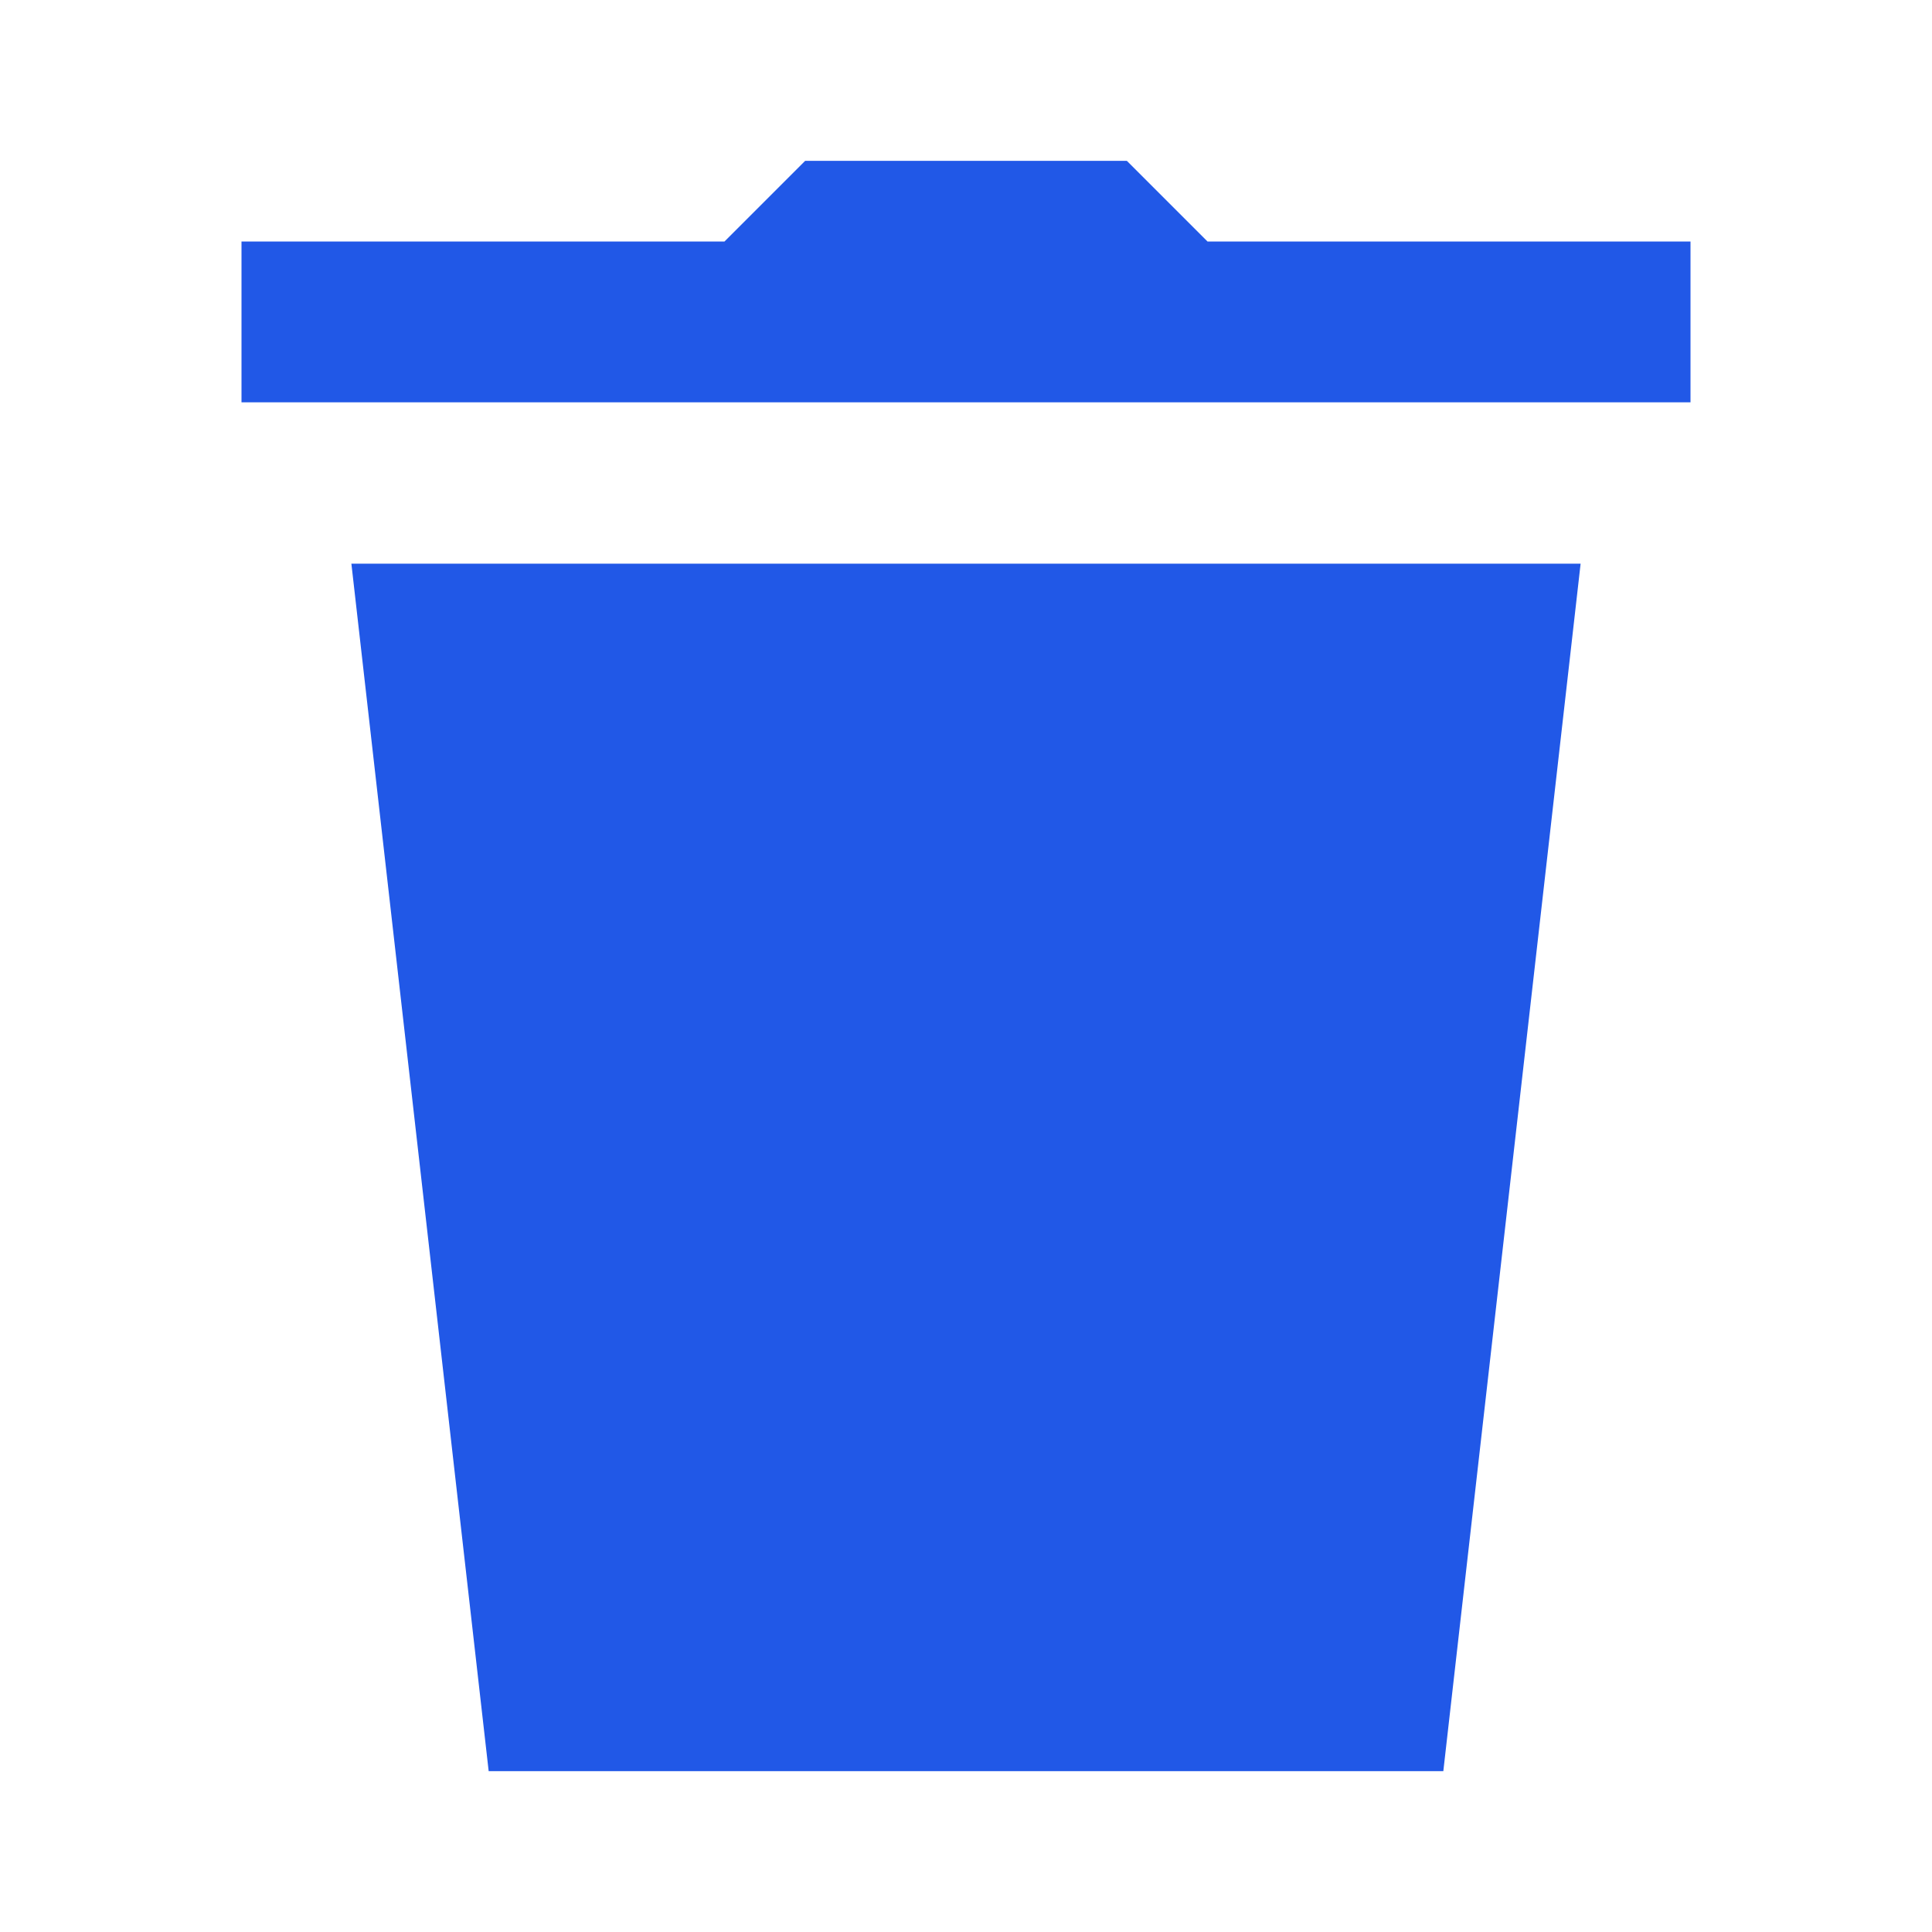
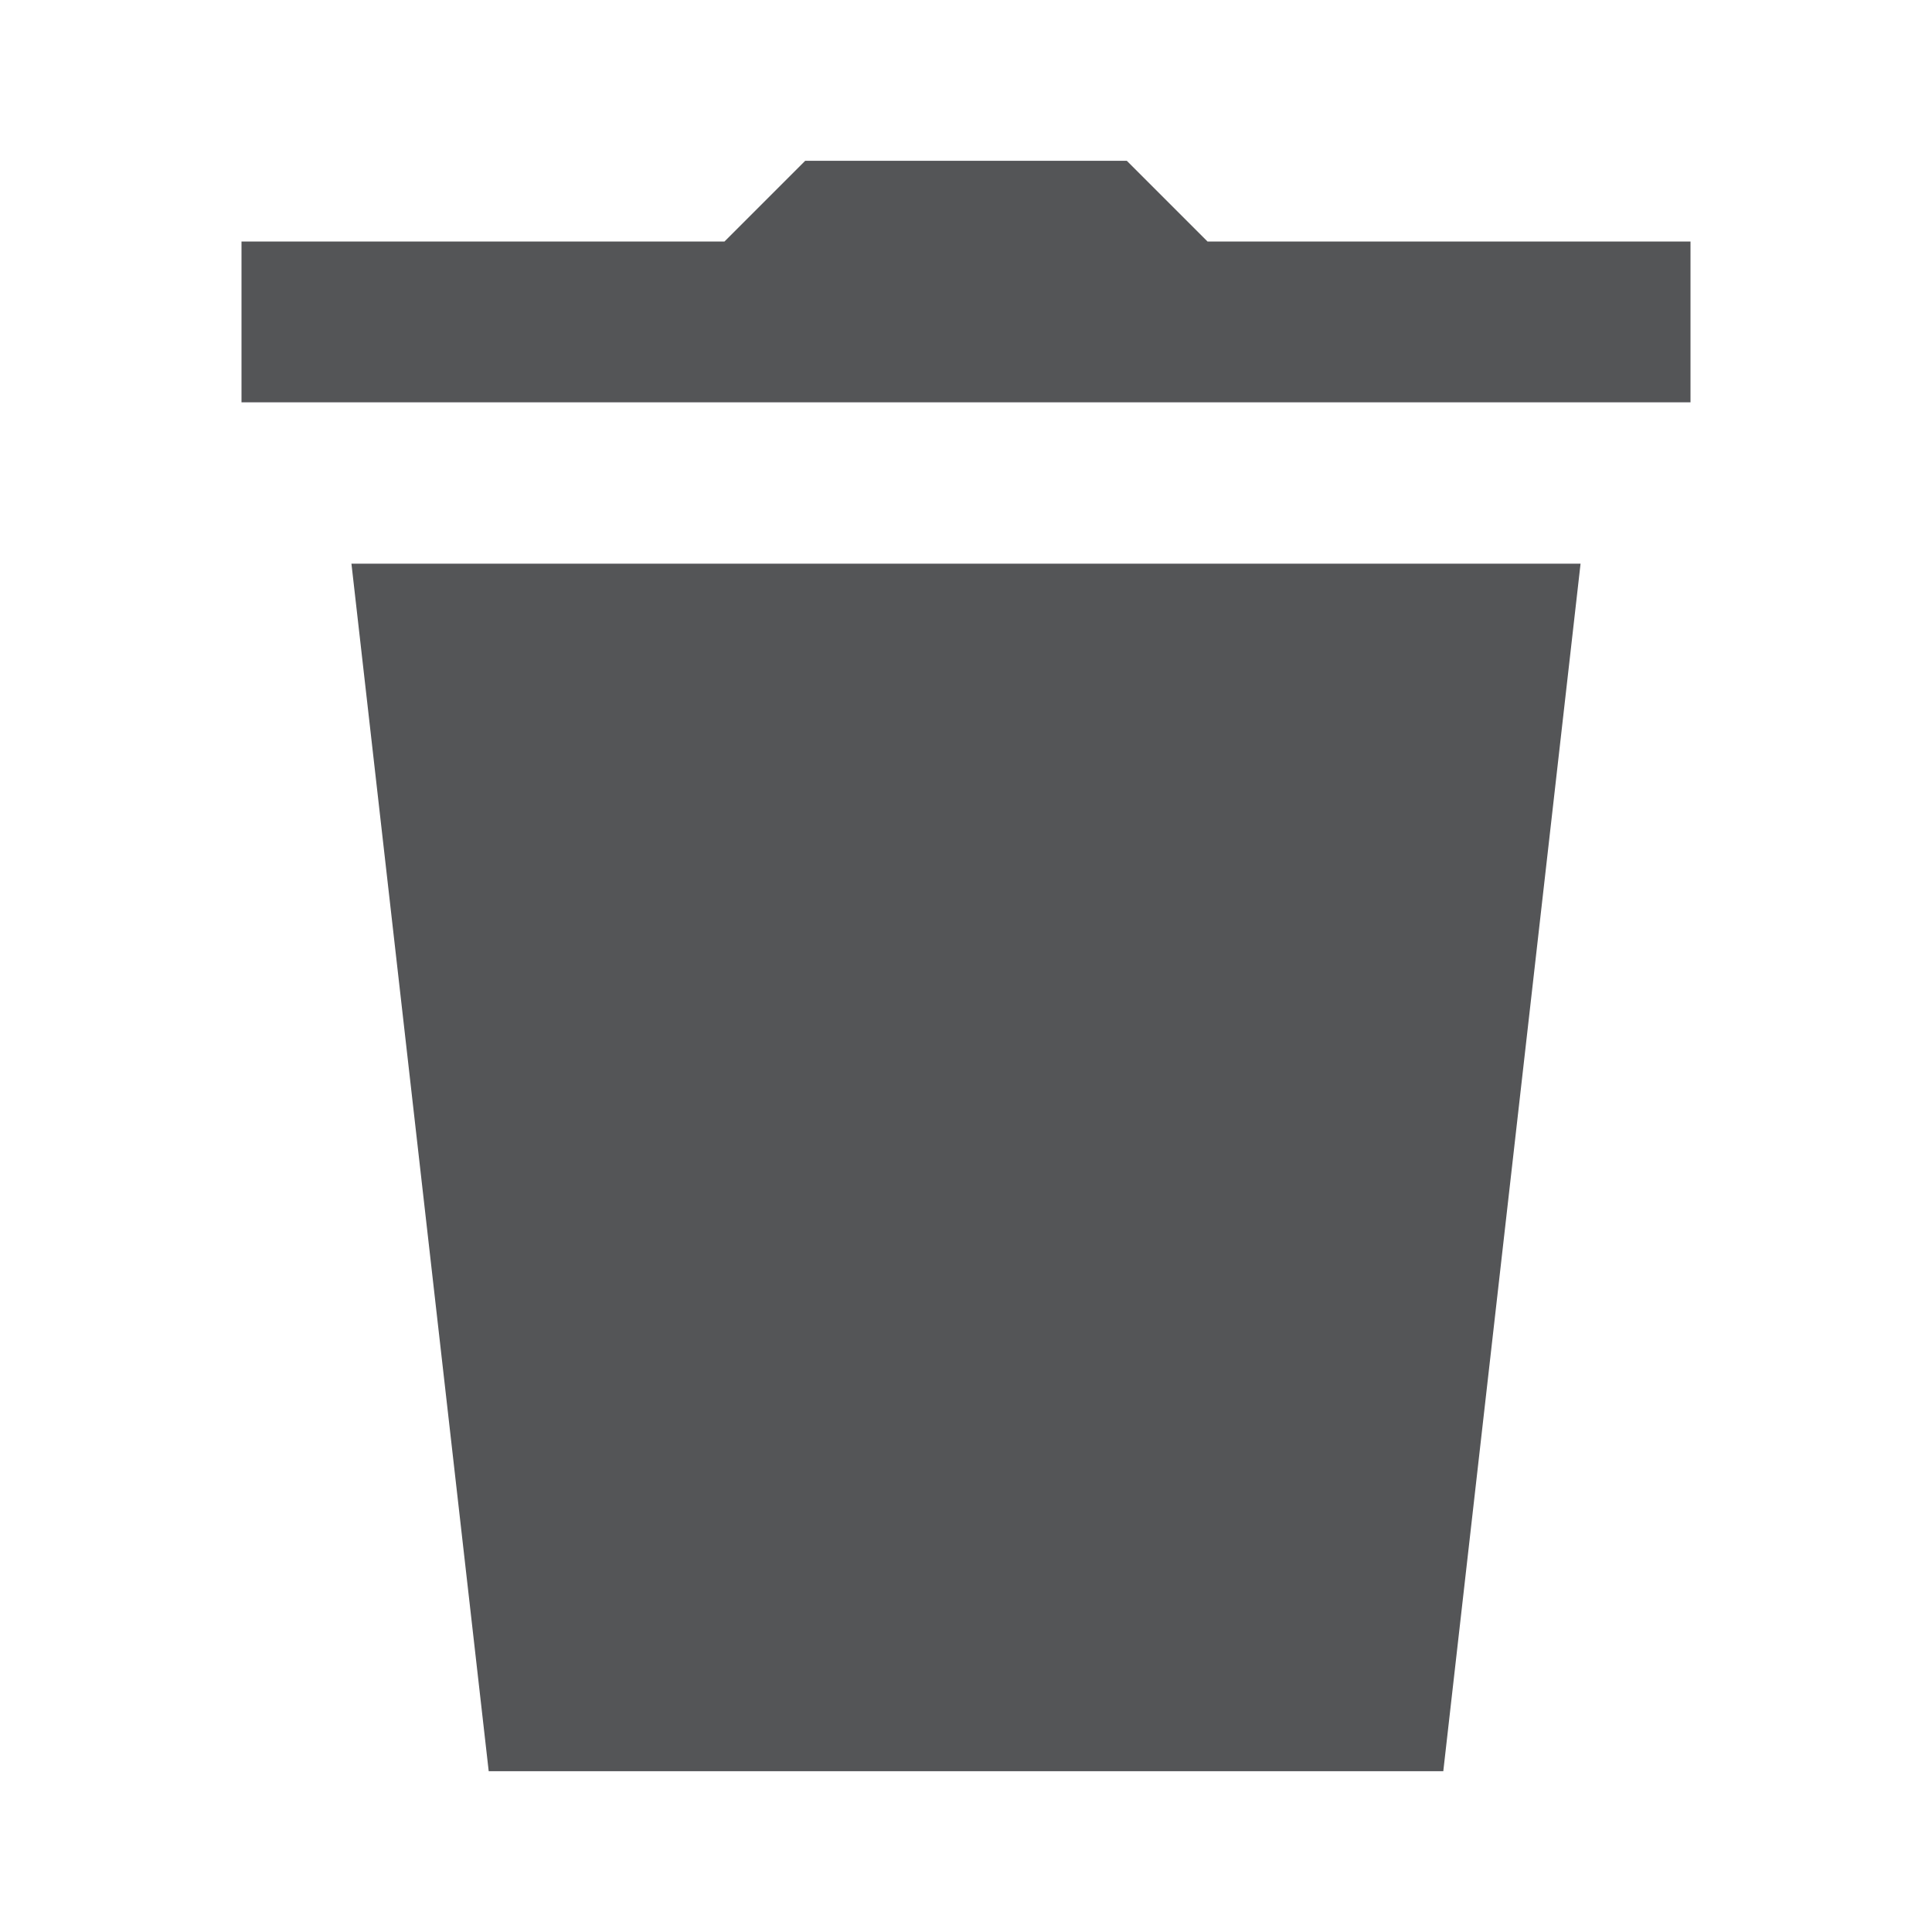
- <svg xmlns="http://www.w3.org/2000/svg" width="16pt" height="16pt" viewBox="0 0 16 16" version="1.1">
-   <g id="surface10305149">
-     <path style=" stroke:none;fill-rule:nonzero;fill:rgb(12.941%,34.51%,90.588%);fill-opacity:1;" d="M 6.668 1.332 L 6 2 L 2 2 L 2 3.332 L 14 3.332 L 14 2 L 10 2 L 9.332 1.332 Z M 2.91 4.668 L 4.047 14.668 L 11.953 14.668 L 13.09 4.668 Z M 2.91 4.668 " />
-   </g>
+ <svg xmlns="http://www.w3.org/2000/svg" width="21" height="21" viewBox="0 0 21 21" fill="none">
+   <path d="M8.752 1.748L7.875 2.625H2.625V4.373H18.375V2.625H13.125L12.248 1.748H8.752ZM3.82 6.127L5.312 19.252H15.688L17.18 6.127H3.82Z" fill="#2A2B2E" fill-opacity="0.8" />
</svg>
